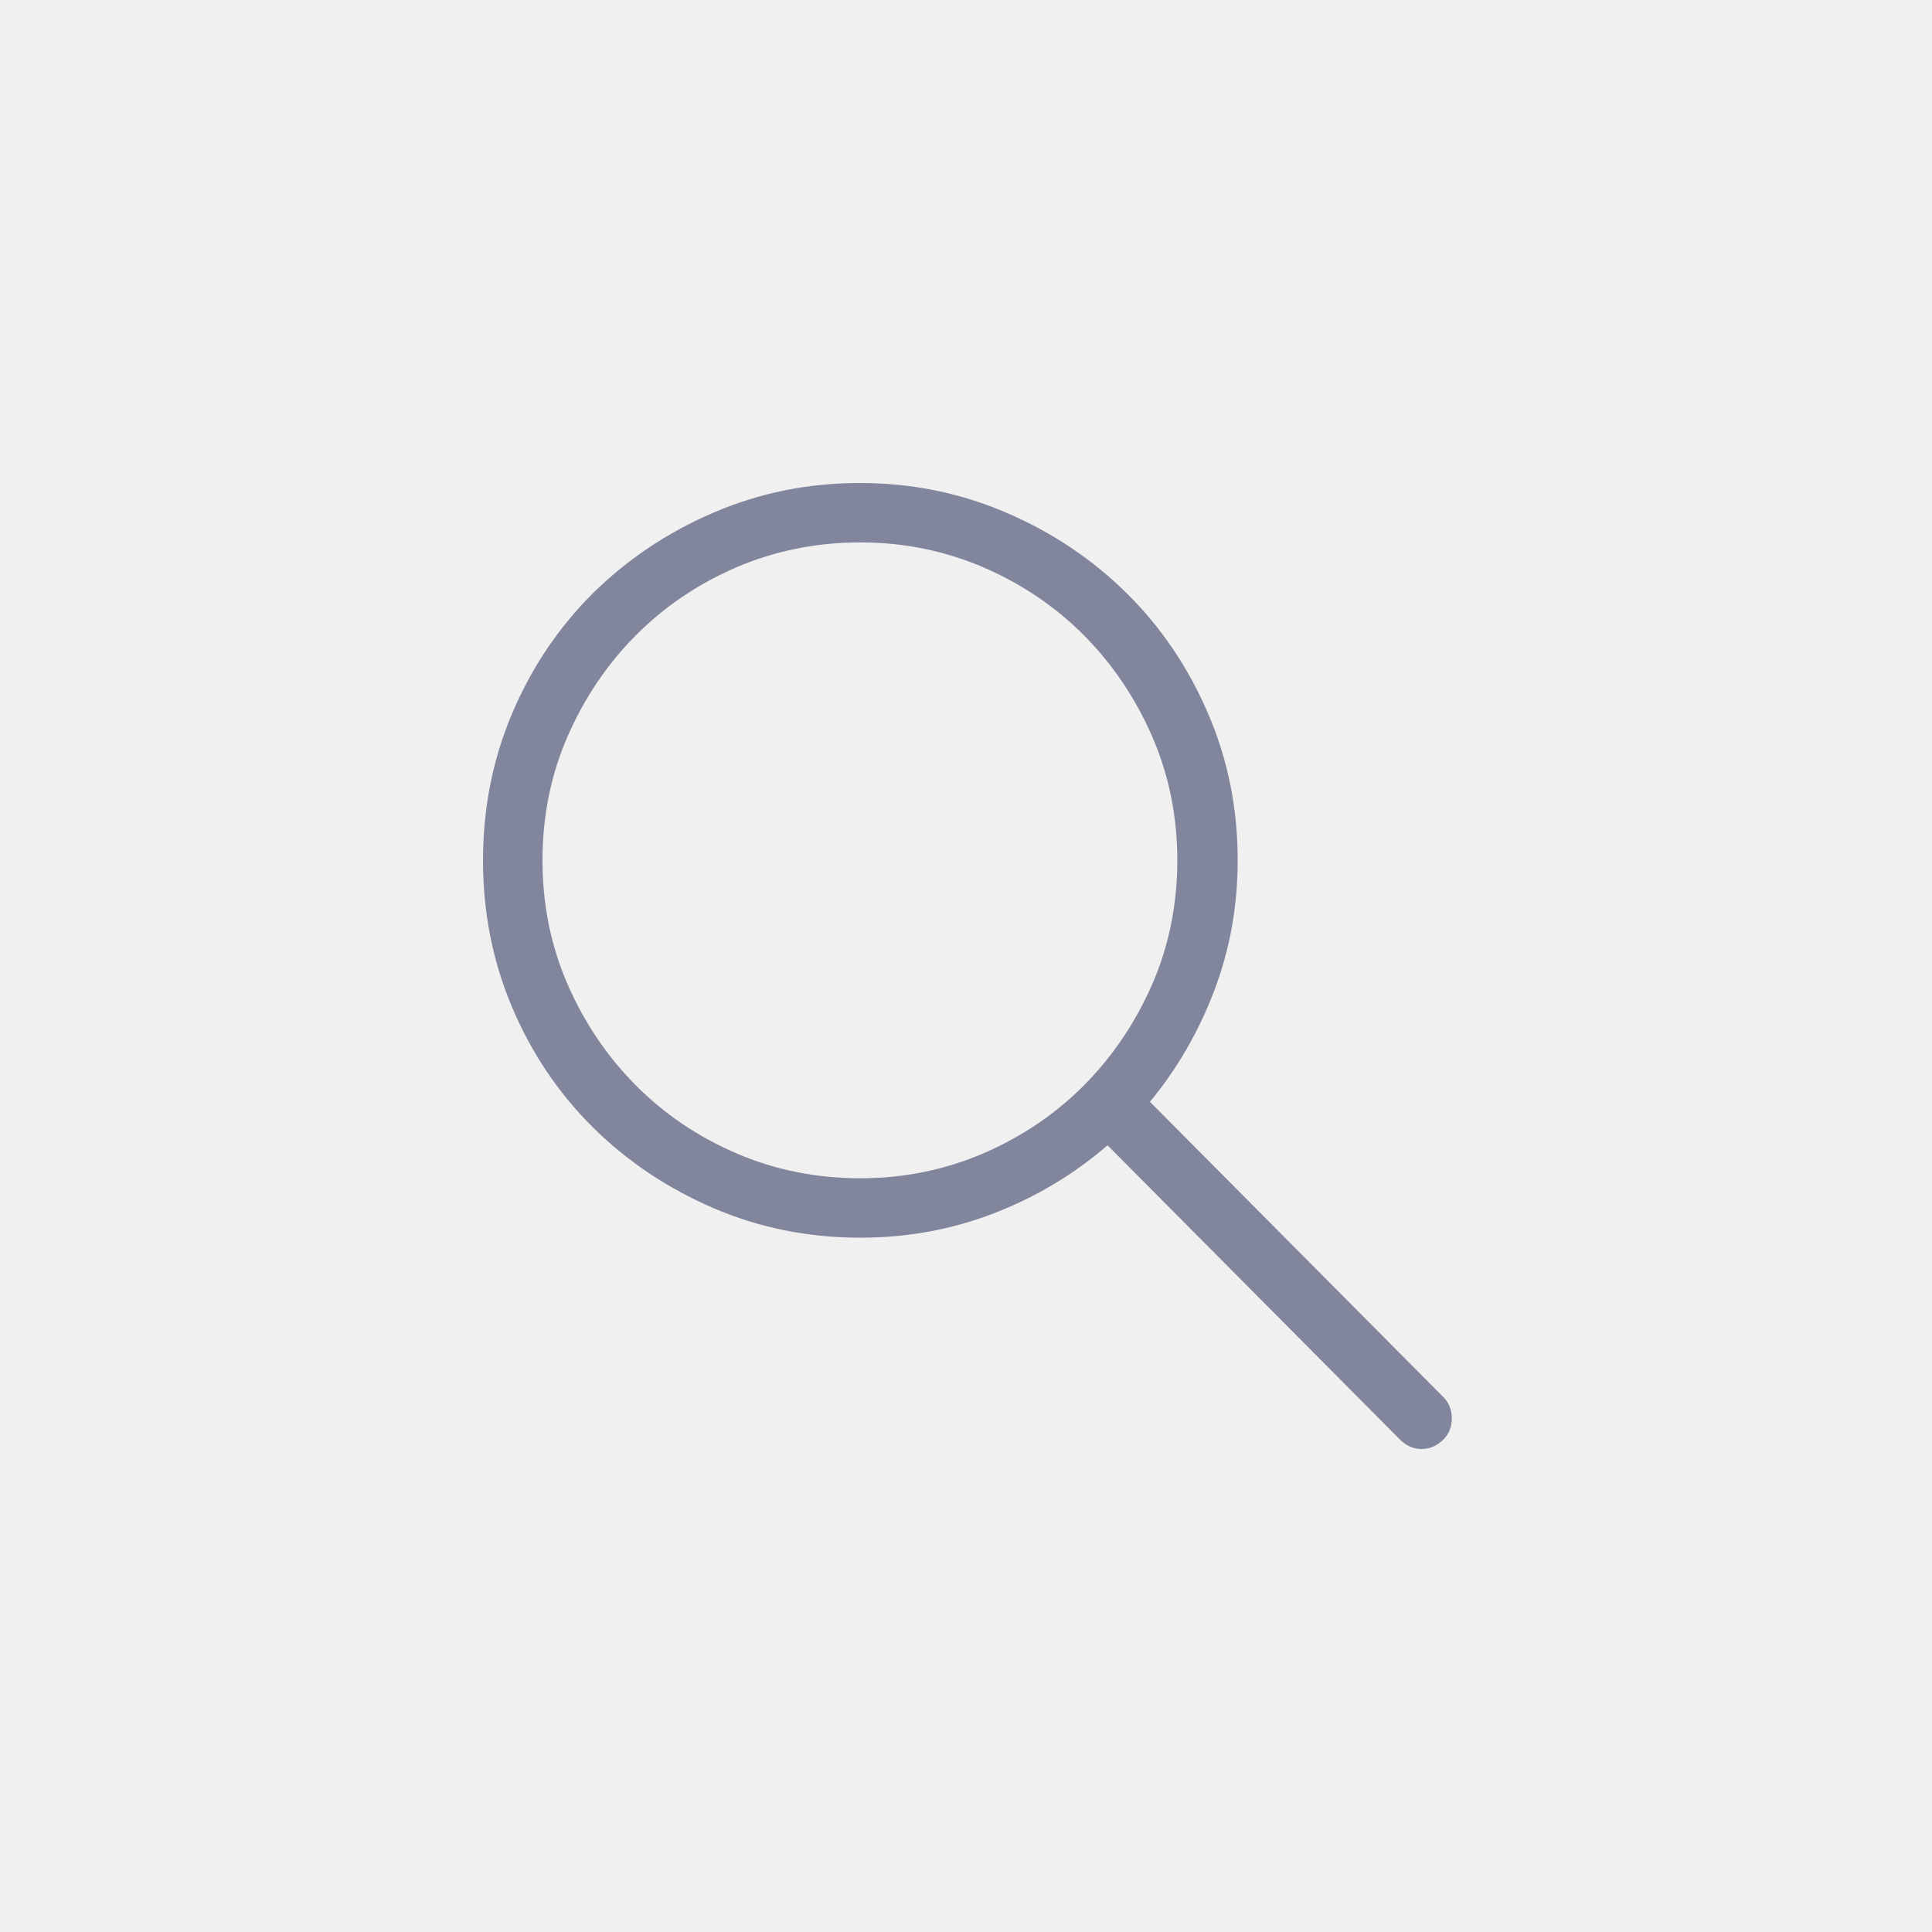
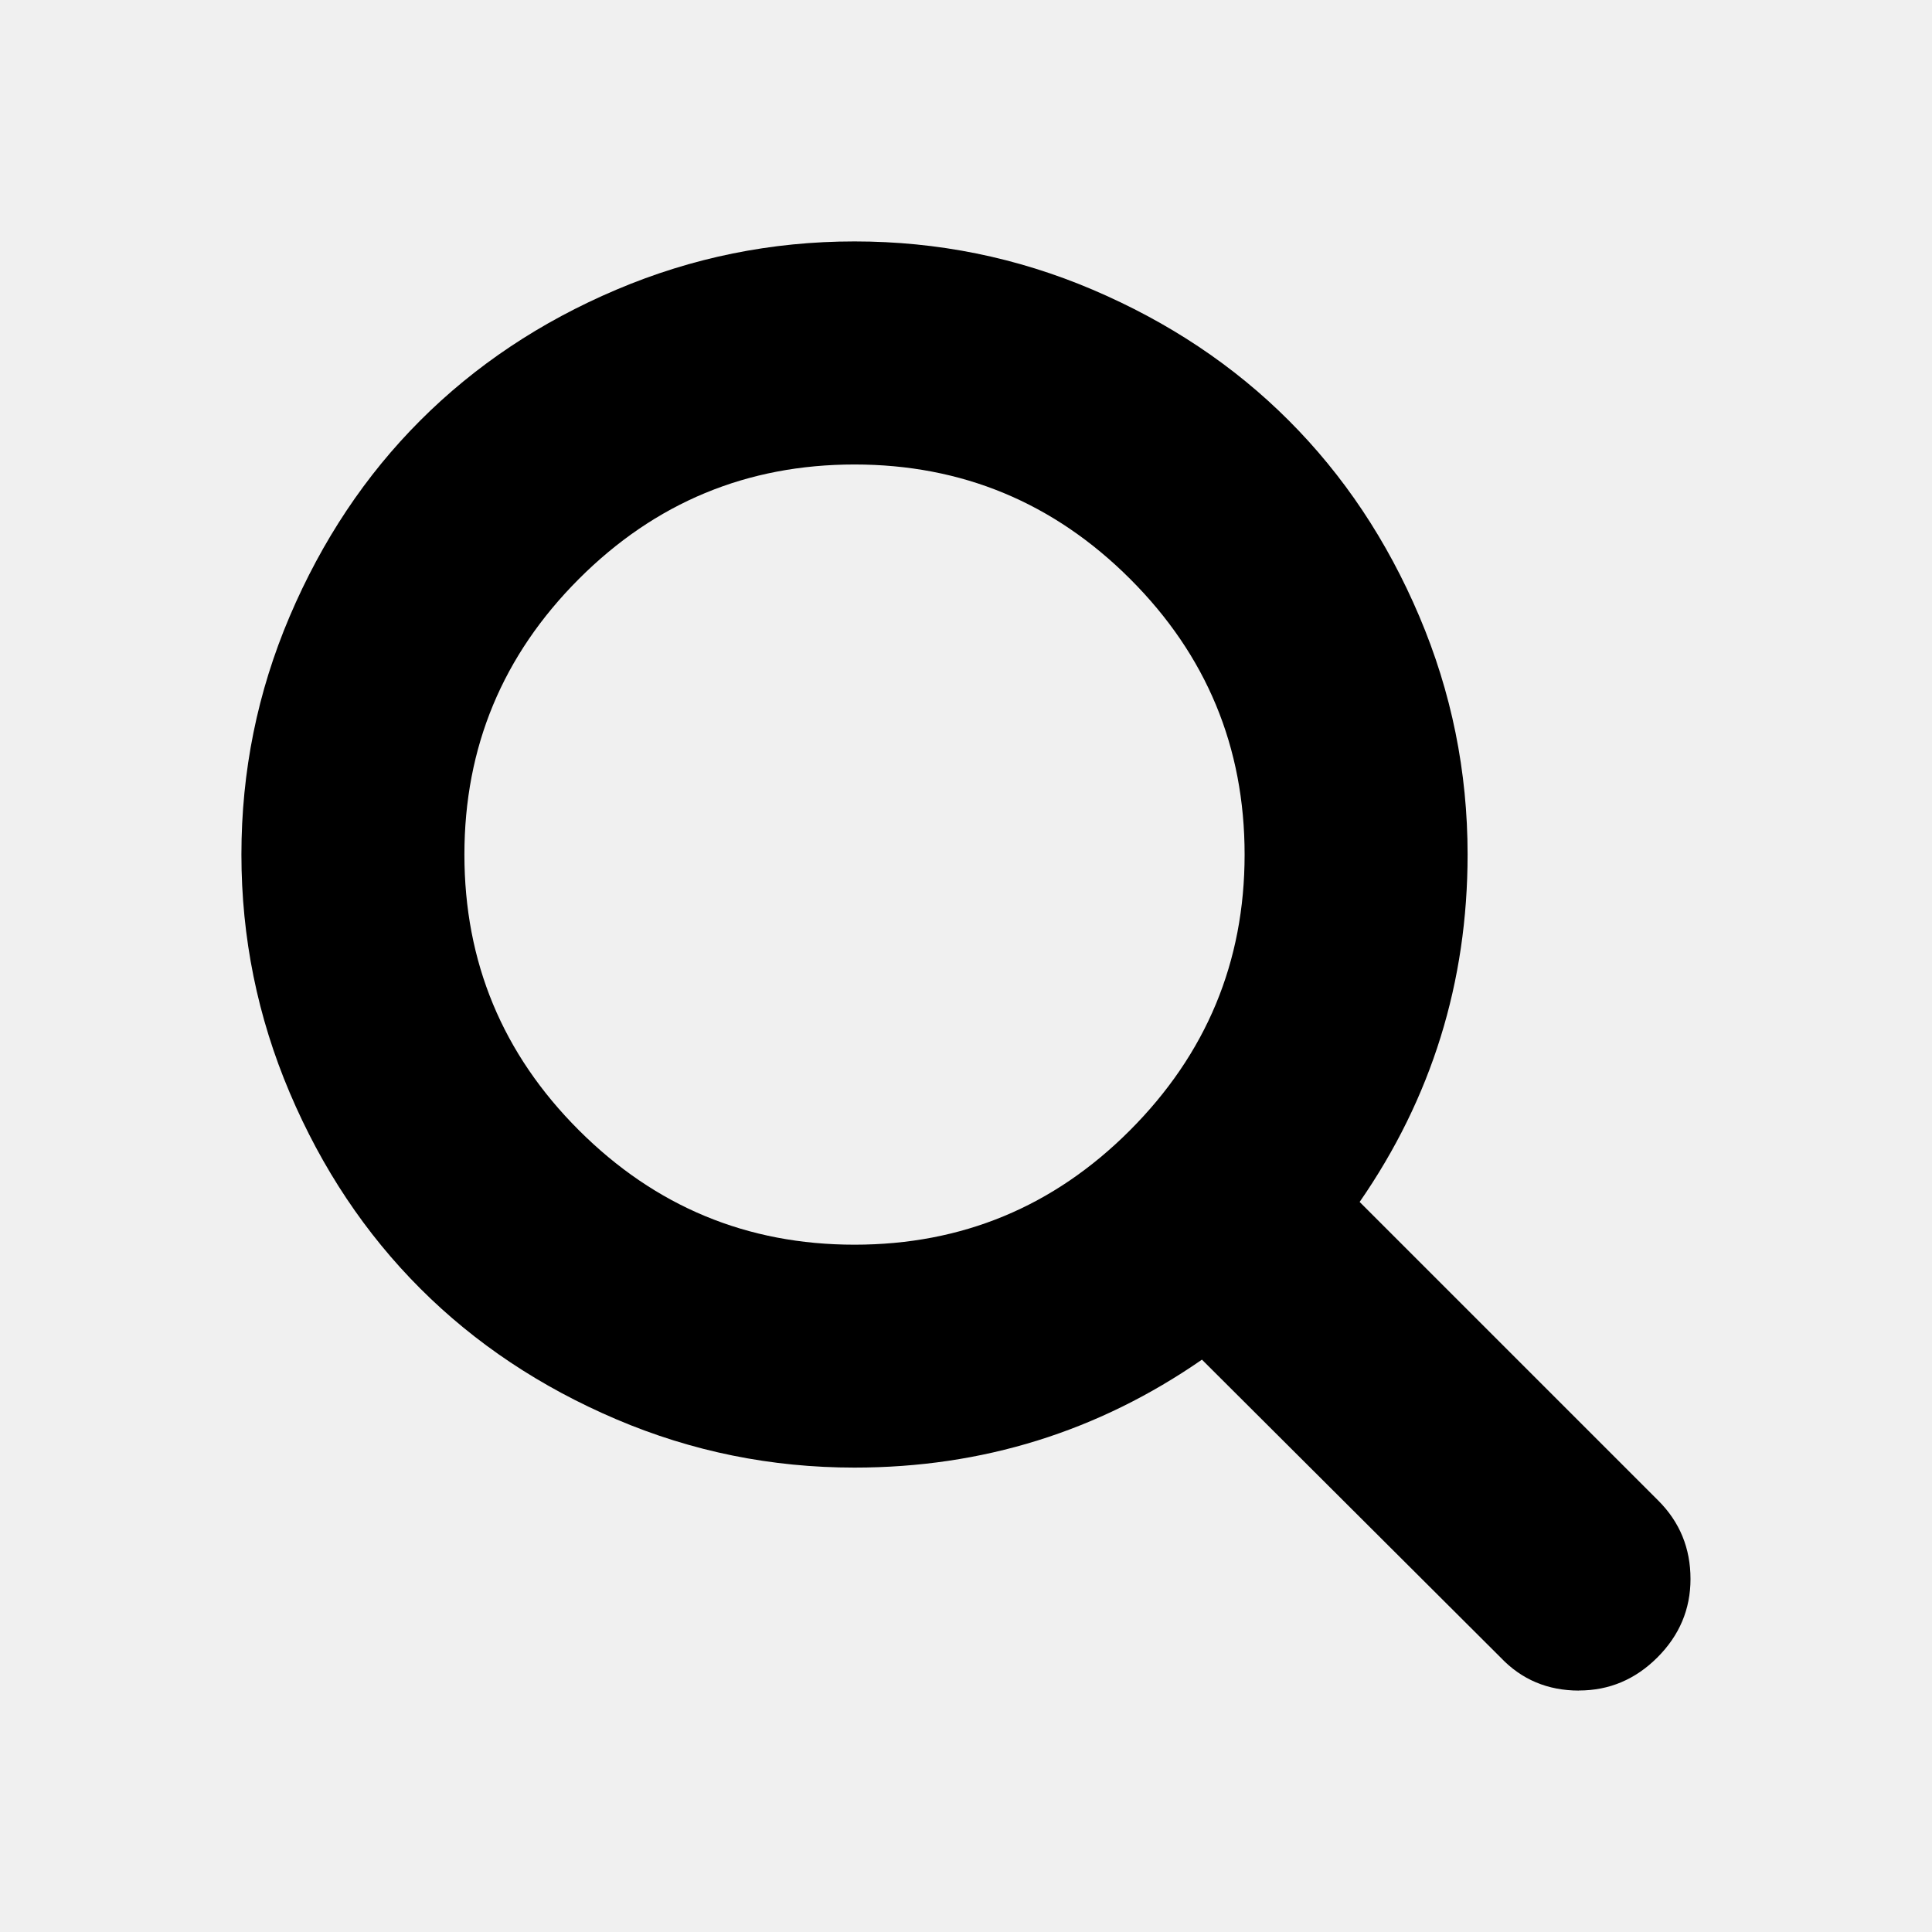
- <svg xmlns="http://www.w3.org/2000/svg" xmlns:xlink="http://www.w3.org/1999/xlink" width="24" height="24" viewBox="0 0 24 24">
-   <defs>
-     <path id="prefix__a" d="M11.66 12c.102 0 .192-.04.27-.117.07-.07.105-.158.105-.264 0-.105-.035-.193-.105-.264L8.285 7.687c.336-.406.602-.865.797-1.376.195-.512.293-1.053.293-1.623 0-.649-.123-1.258-.37-1.829-.245-.57-.581-1.066-1.007-1.488C7.572.95 7.074.615 6.504.37S5.328 0 4.688 0C4.038 0 3.43.123 2.859.37 2.29.614 1.791.95 1.365 1.37.94 1.793.605 2.29.363 2.86S0 4.04 0 4.688c0 .648.121 1.257.363 1.828.242.57.576 1.066 1.002 1.488.426.422.924.756 1.494 1.002s1.18.369 1.829.369c.585 0 1.14-.102 1.664-.305.523-.203.992-.484 1.406-.843l3.633 3.656c.078.078.168.117.27.117zM4.687 8.637c-.546 0-1.06-.104-1.54-.31-.481-.208-.899-.491-1.254-.85-.356-.36-.637-.778-.844-1.254-.207-.477-.31-.989-.31-1.535 0-.547.103-1.06.31-1.536.207-.476.488-.894.844-1.254.355-.359.773-.642 1.253-.85.481-.206.995-.31 1.542-.31.539 0 1.048.104 1.529.31.48.208.898.491 1.254.85.355.36.636.778.843 1.254.207.477.311.989.311 1.535 0 .547-.104 1.06-.31 1.536-.208.476-.489.894-.844 1.254-.356.359-.774.642-1.254.85-.48.206-.99.31-1.53.31z" />
-   </defs>
-   <g fill="none" fill-rule="evenodd" transform="translate(6 6)">
-     <mask id="prefix__b" fill="#fff">
-       <use xlink:href="#prefix__a" />
-     </mask>
-     <g fill="#82869D" mask="url(#prefix__b)">
-       <path d="M0 0H24V24H0z" transform="translate(-6 -6)" />
-     </g>
-   </g>
+ <svg xmlns="http://www.w3.org/2000/svg" version="1.1" width="24" height="24" viewBox="0 0 24 24">
+   <path d="M19.615 21c0.375 0 0.7-0.137 0.974-0.411s0.411-0.599 0.411-0.974c0-0.382-0.133-0.707-0.4-0.974v0l-3.71-3.71c0.894-1.291 1.341-2.73 1.341-4.316 0-1.031-0.2-2.017-0.6-2.959s-0.941-1.752-1.623-2.434c-0.681-0.681-1.493-1.222-2.434-1.623s-1.927-0.6-2.959-0.6c-1.031 0-2.017 0.2-2.959 0.6s-1.752 0.941-2.434 1.623c-0.681 0.681-1.222 1.493-1.623 2.434s-0.6 1.927-0.6 2.959c0 1.031 0.2 2.017 0.6 2.959s0.941 1.752 1.623 2.434c0.681 0.681 1.493 1.222 2.434 1.623s1.927 0.6 2.959 0.6c1.587 0 3.025-0.447 4.316-1.341v0l3.71 3.7c0.26 0.274 0.584 0.411 0.974 0.411zM10.615 15.462c-1.334 0-2.475-0.474-3.424-1.422s-1.422-2.090-1.422-3.424c0-1.334 0.474-2.475 1.422-3.424s2.090-1.422 3.424-1.422c1.334 0 2.475 0.474 3.424 1.422s1.422 2.090 1.422 3.424c0 1.334-0.476 2.477-1.428 3.429-0.945 0.945-2.084 1.417-3.418 1.417z" />
</svg>
